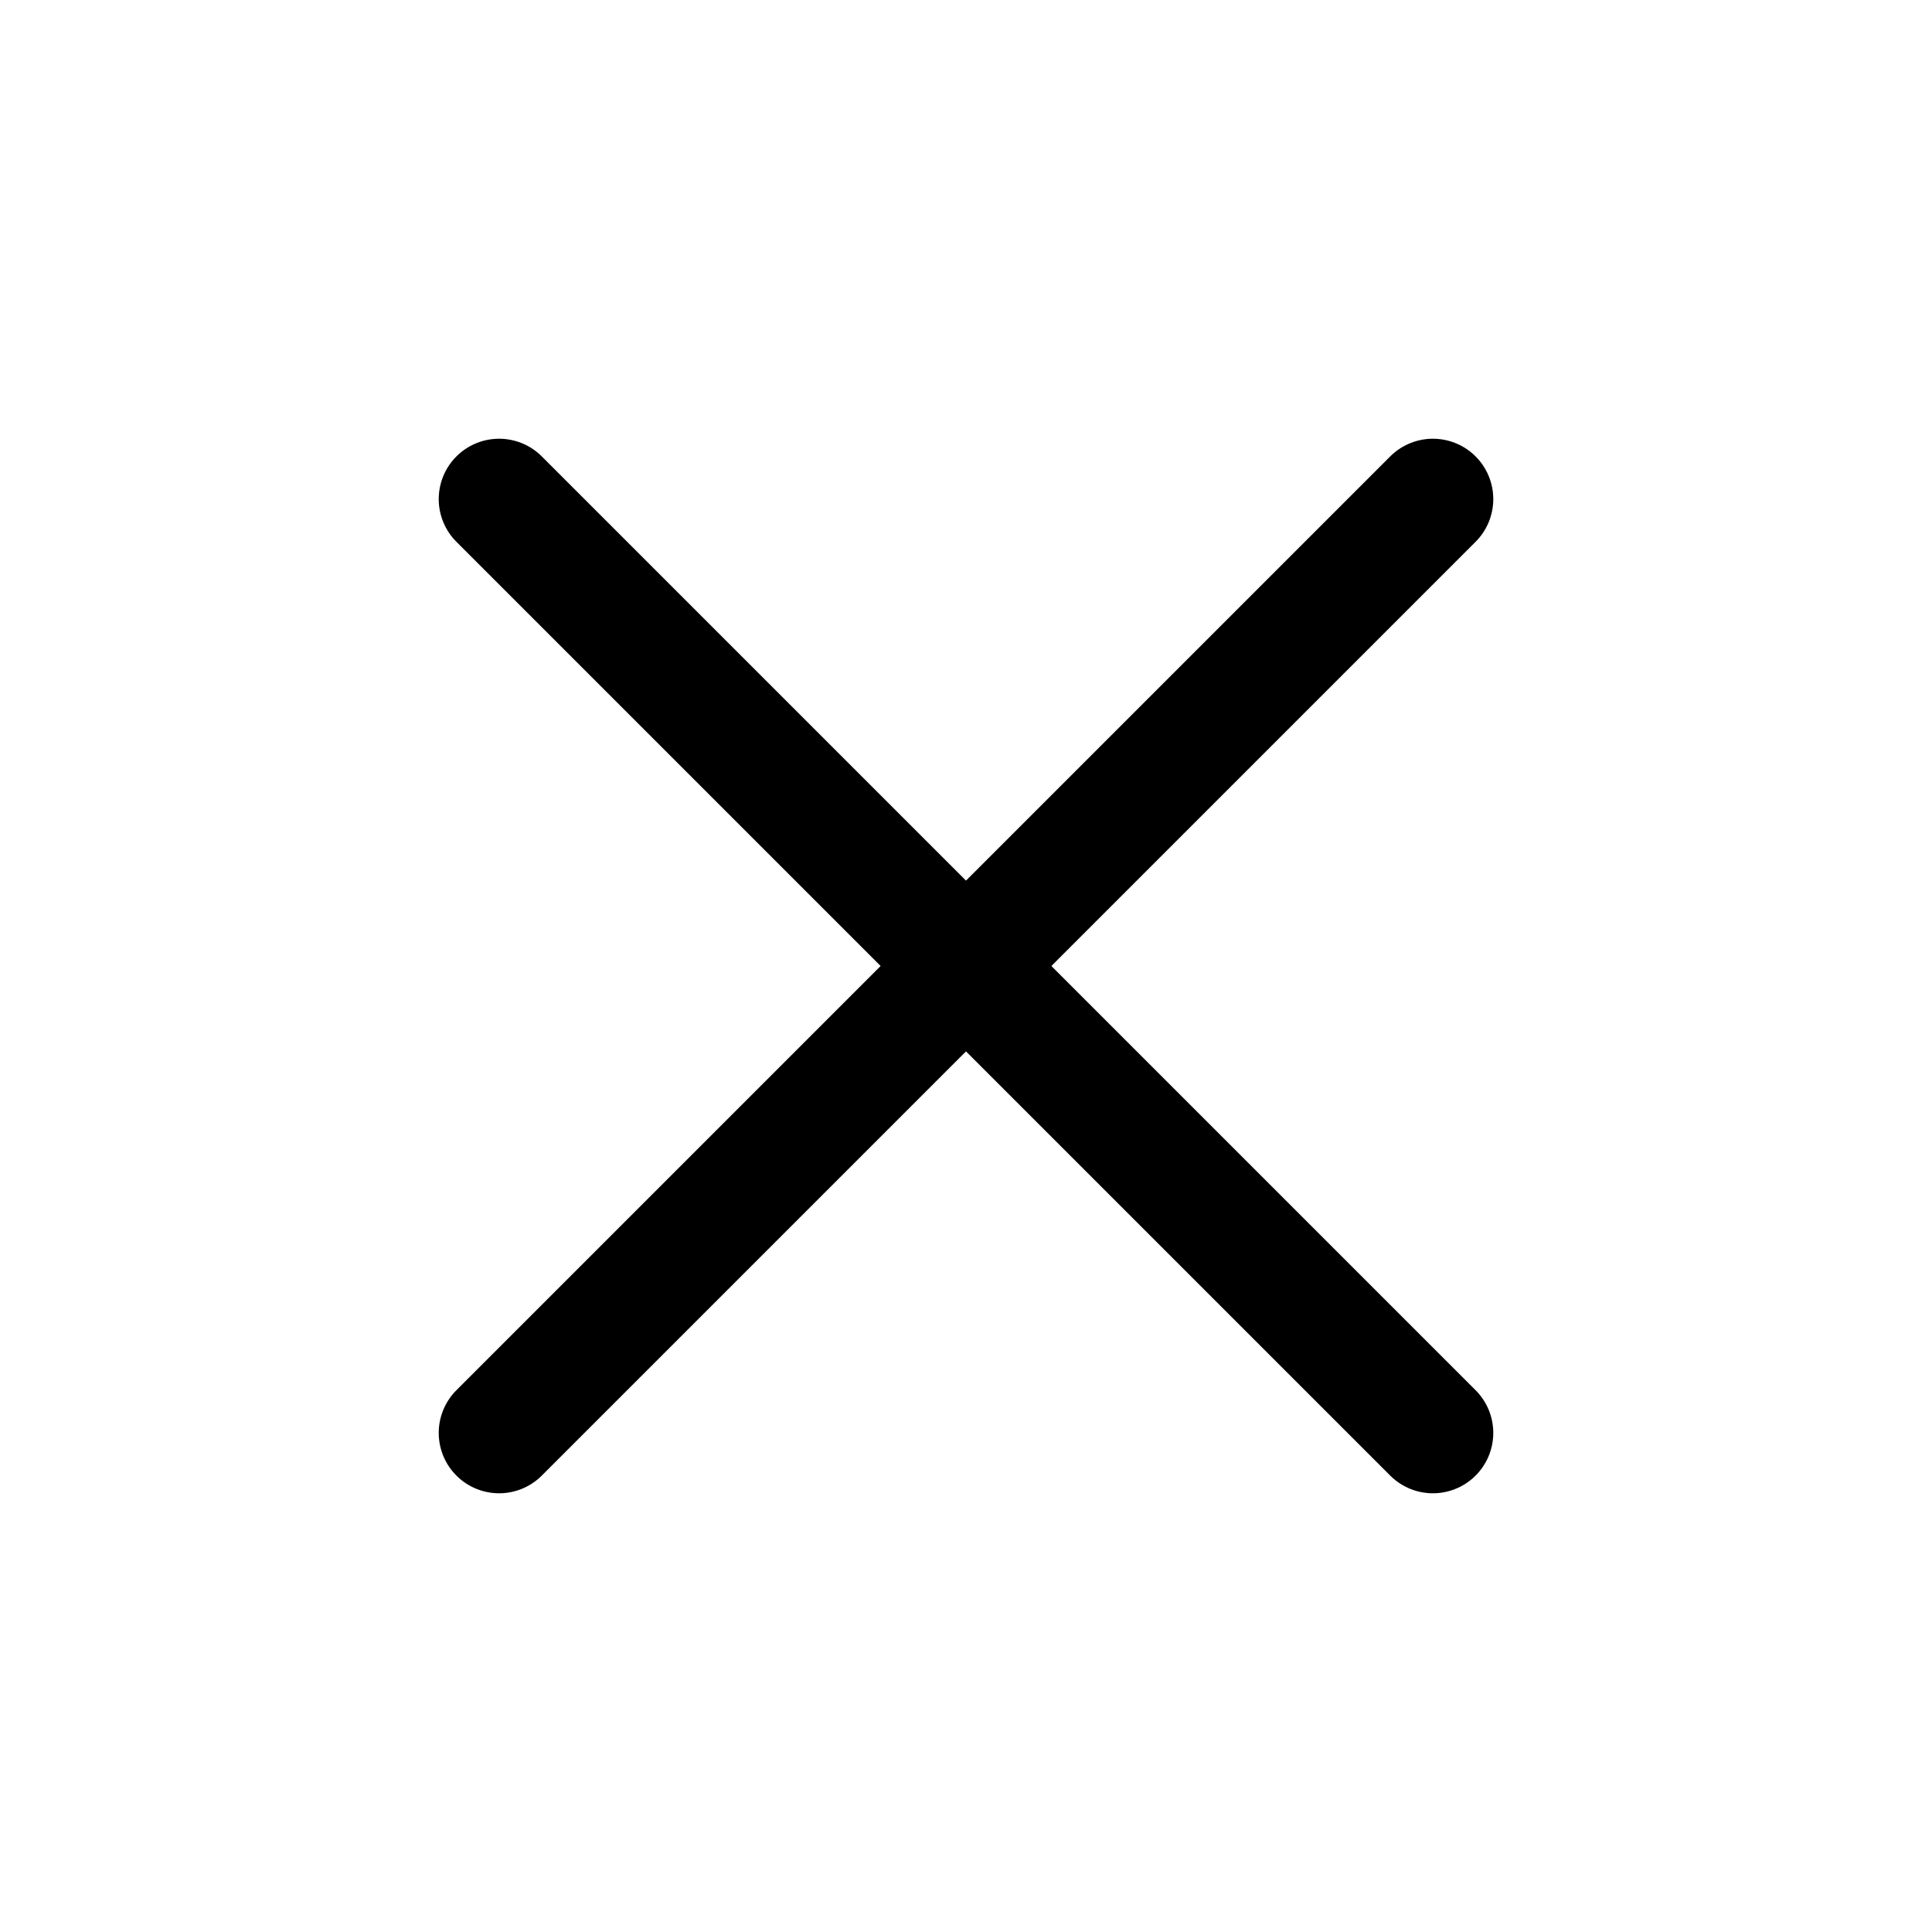
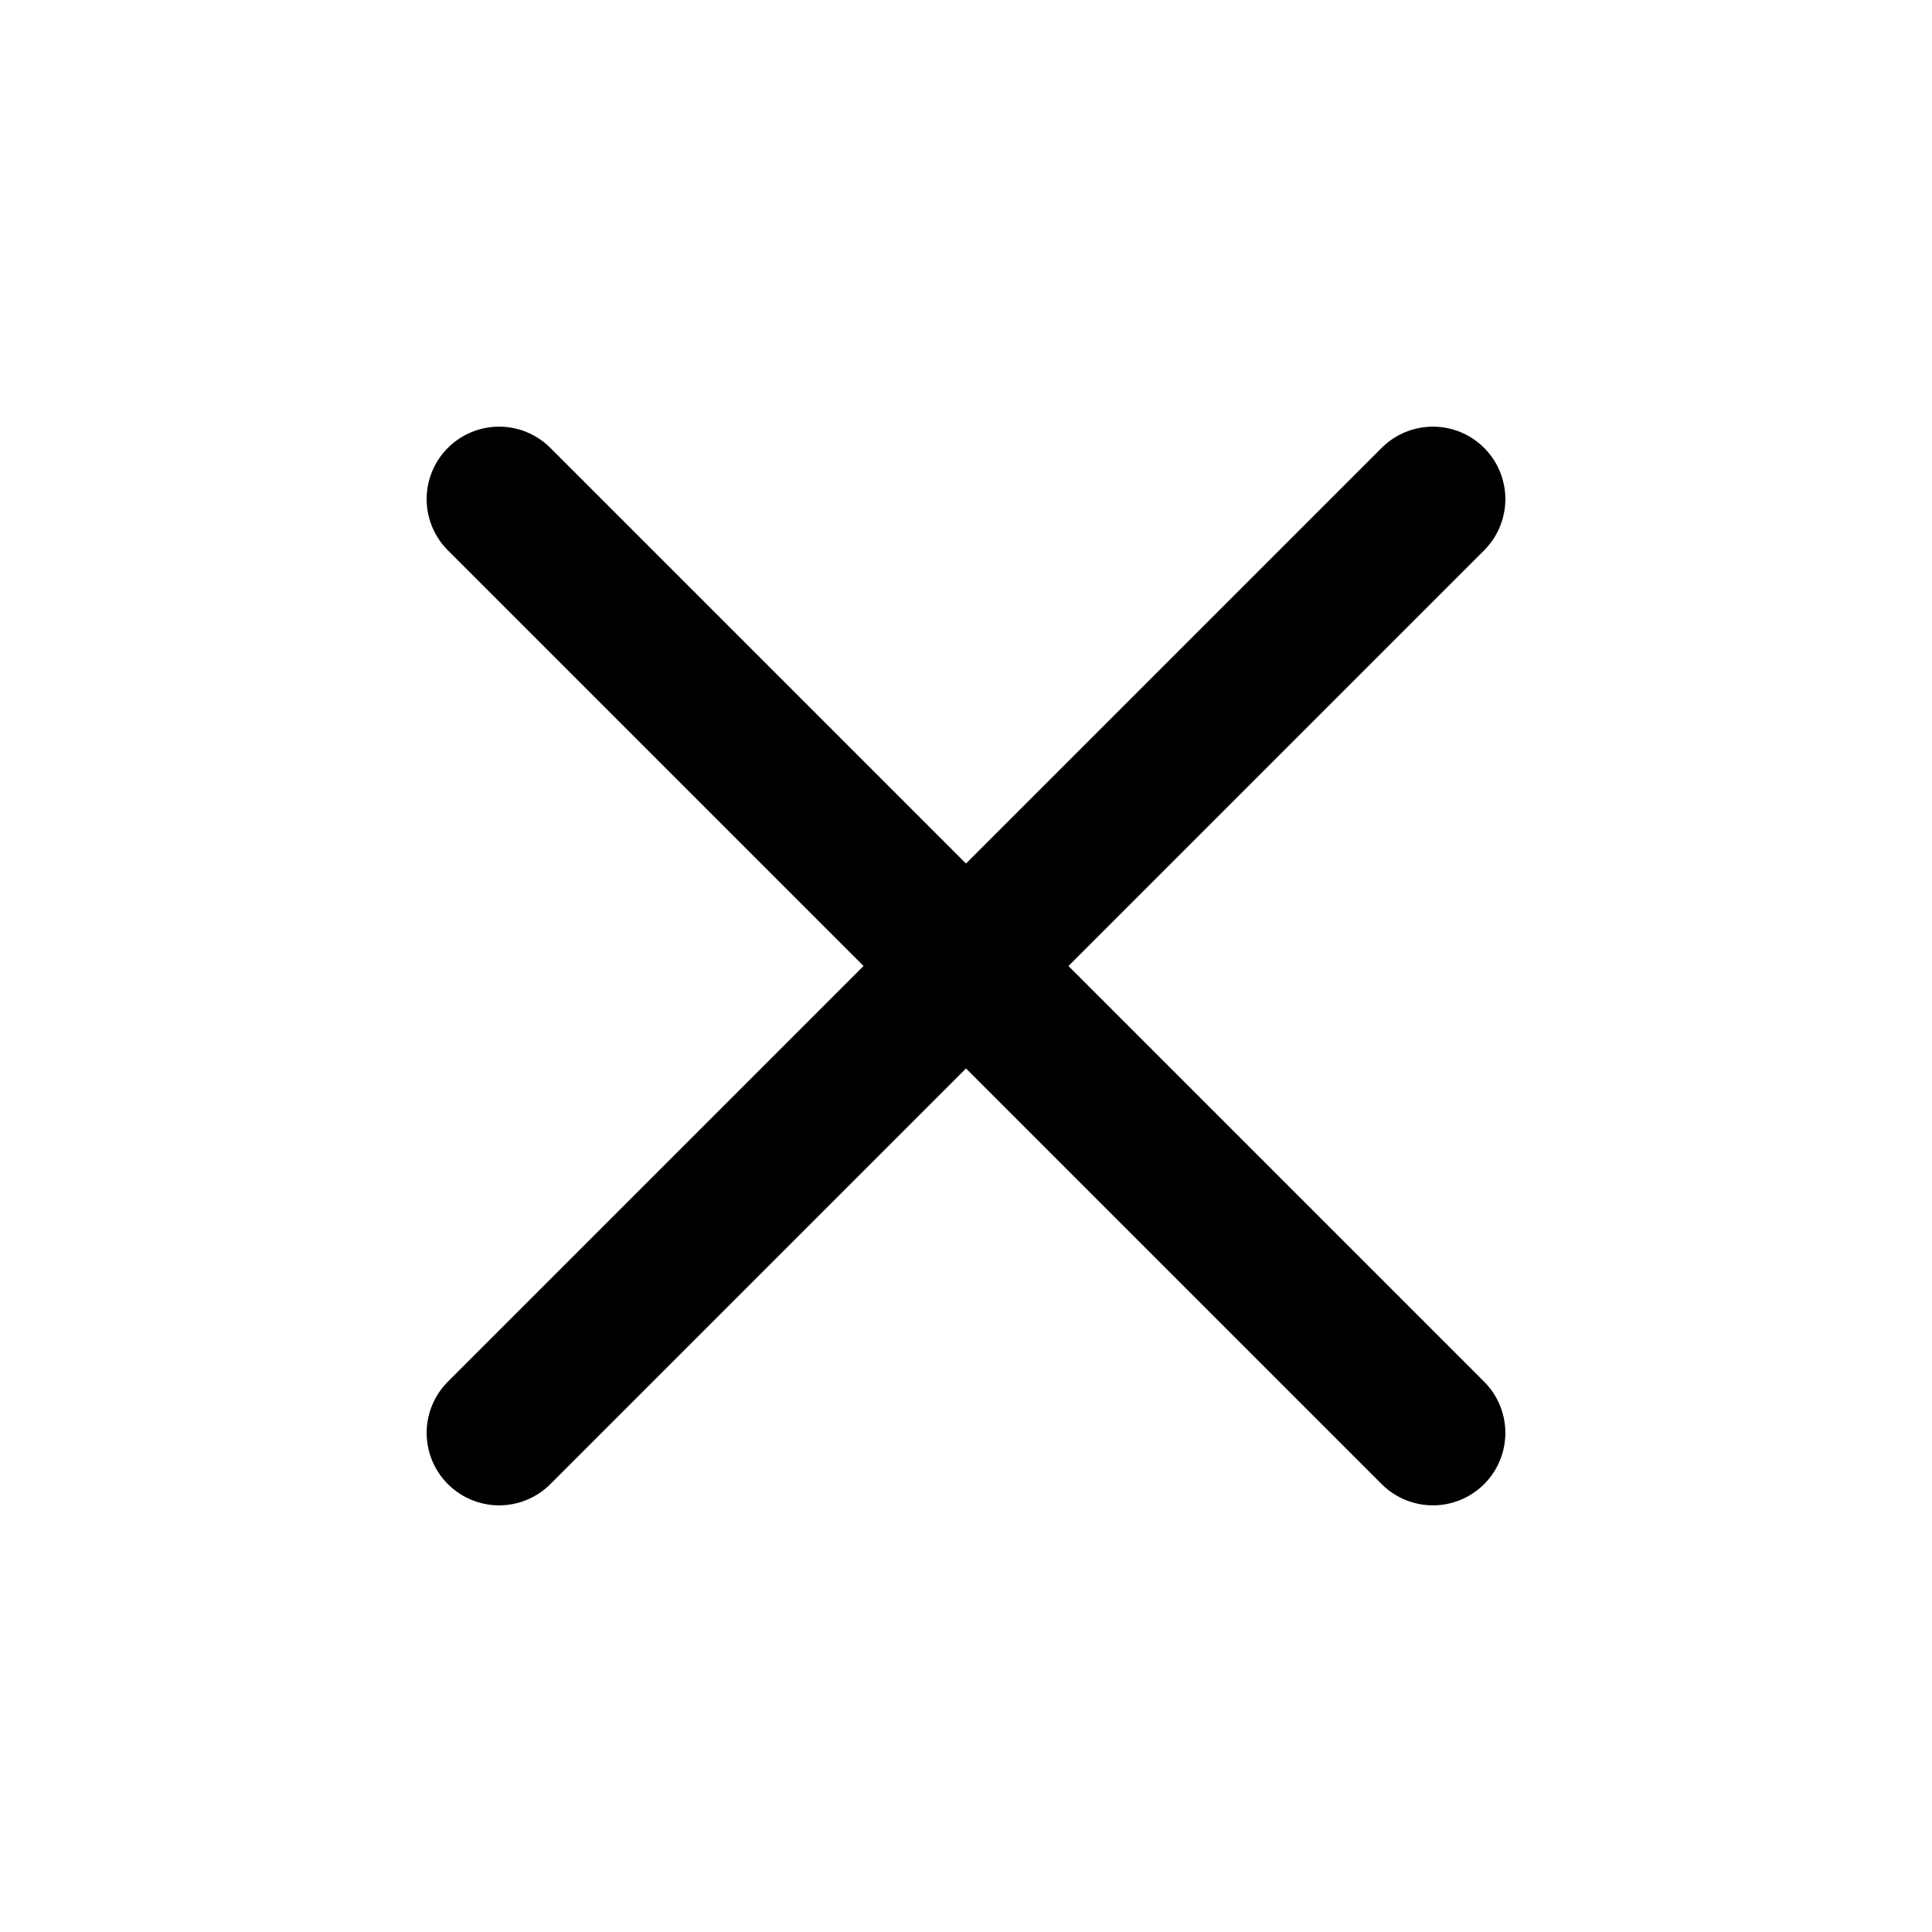
- <svg xmlns="http://www.w3.org/2000/svg" focusable="false" viewBox="0 0 24 24" fill="none" stroke="currentColor" stroke-width="1.5" stroke-linecap="round" stroke-linejoin="round">
+ <svg xmlns="http://www.w3.org/2000/svg" focusable="false" viewBox="0 0 24 24" fill="none" stroke="currentColor" stroke-width="1.8" stroke-linecap="round" stroke-linejoin="round">
  <path d="m6.2 6.2 11.6 11.6" />
  <path d="M17.8 6.2 6.2 17.8" />
</svg>
